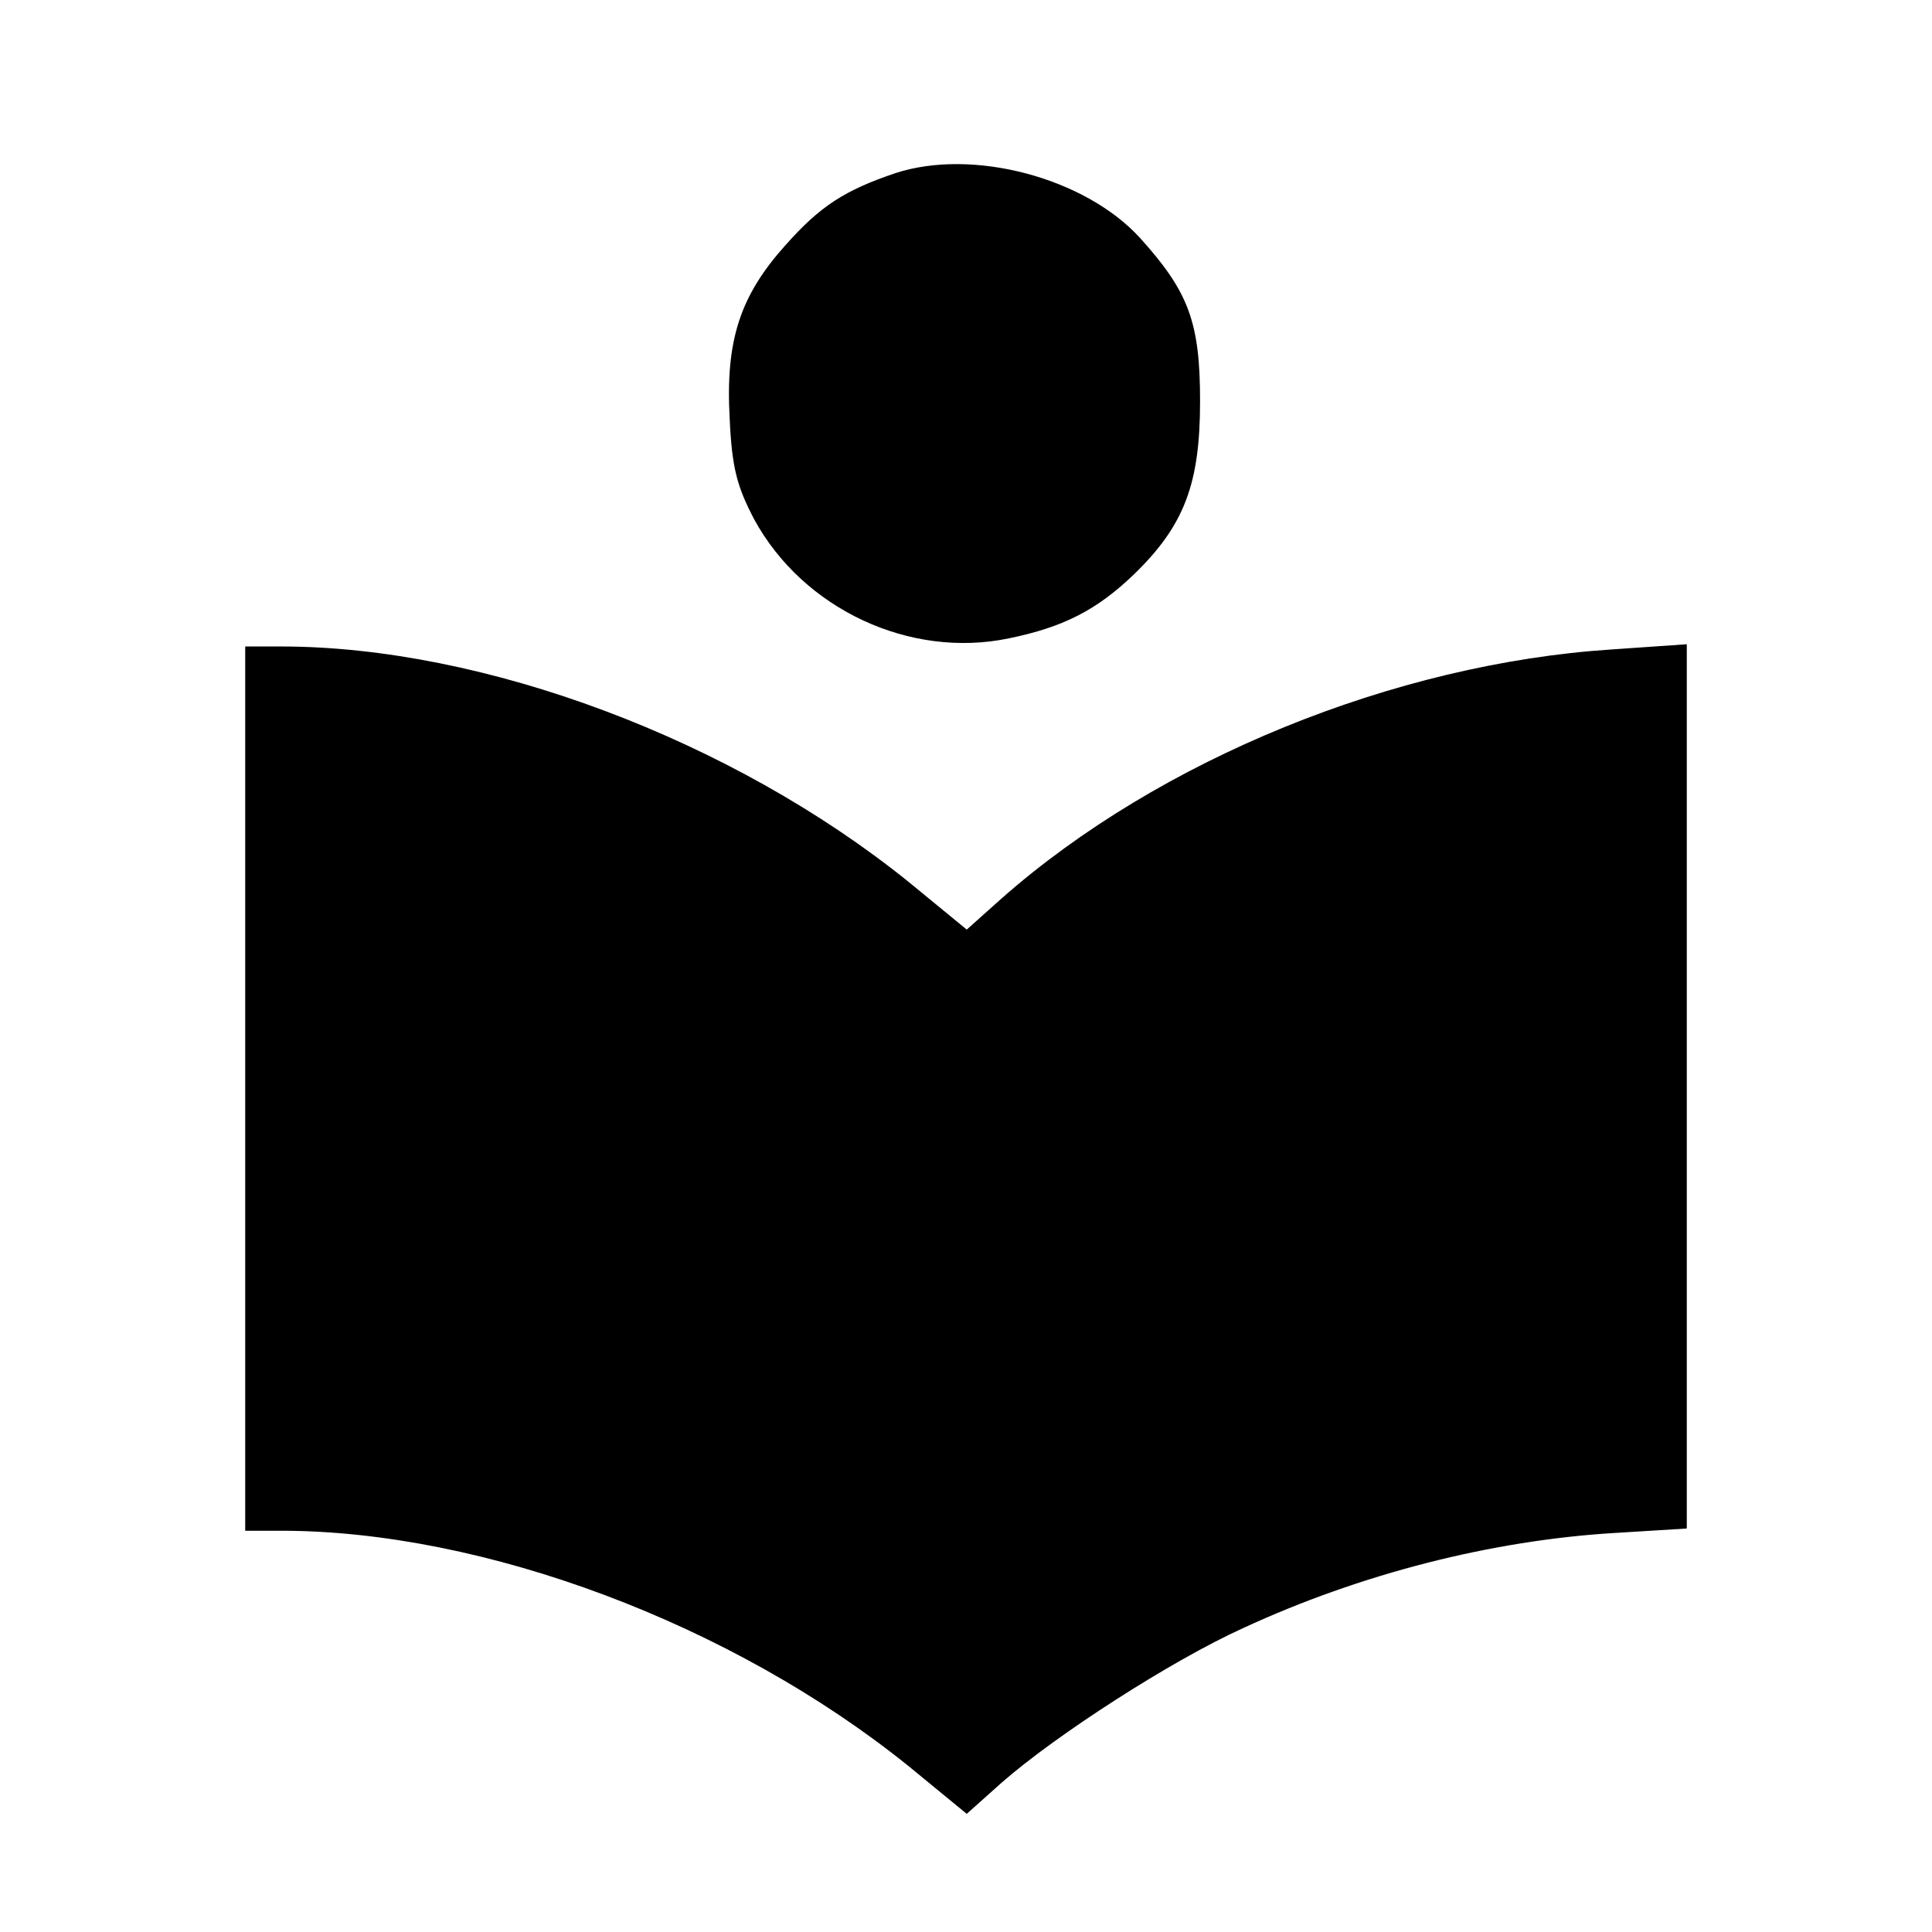
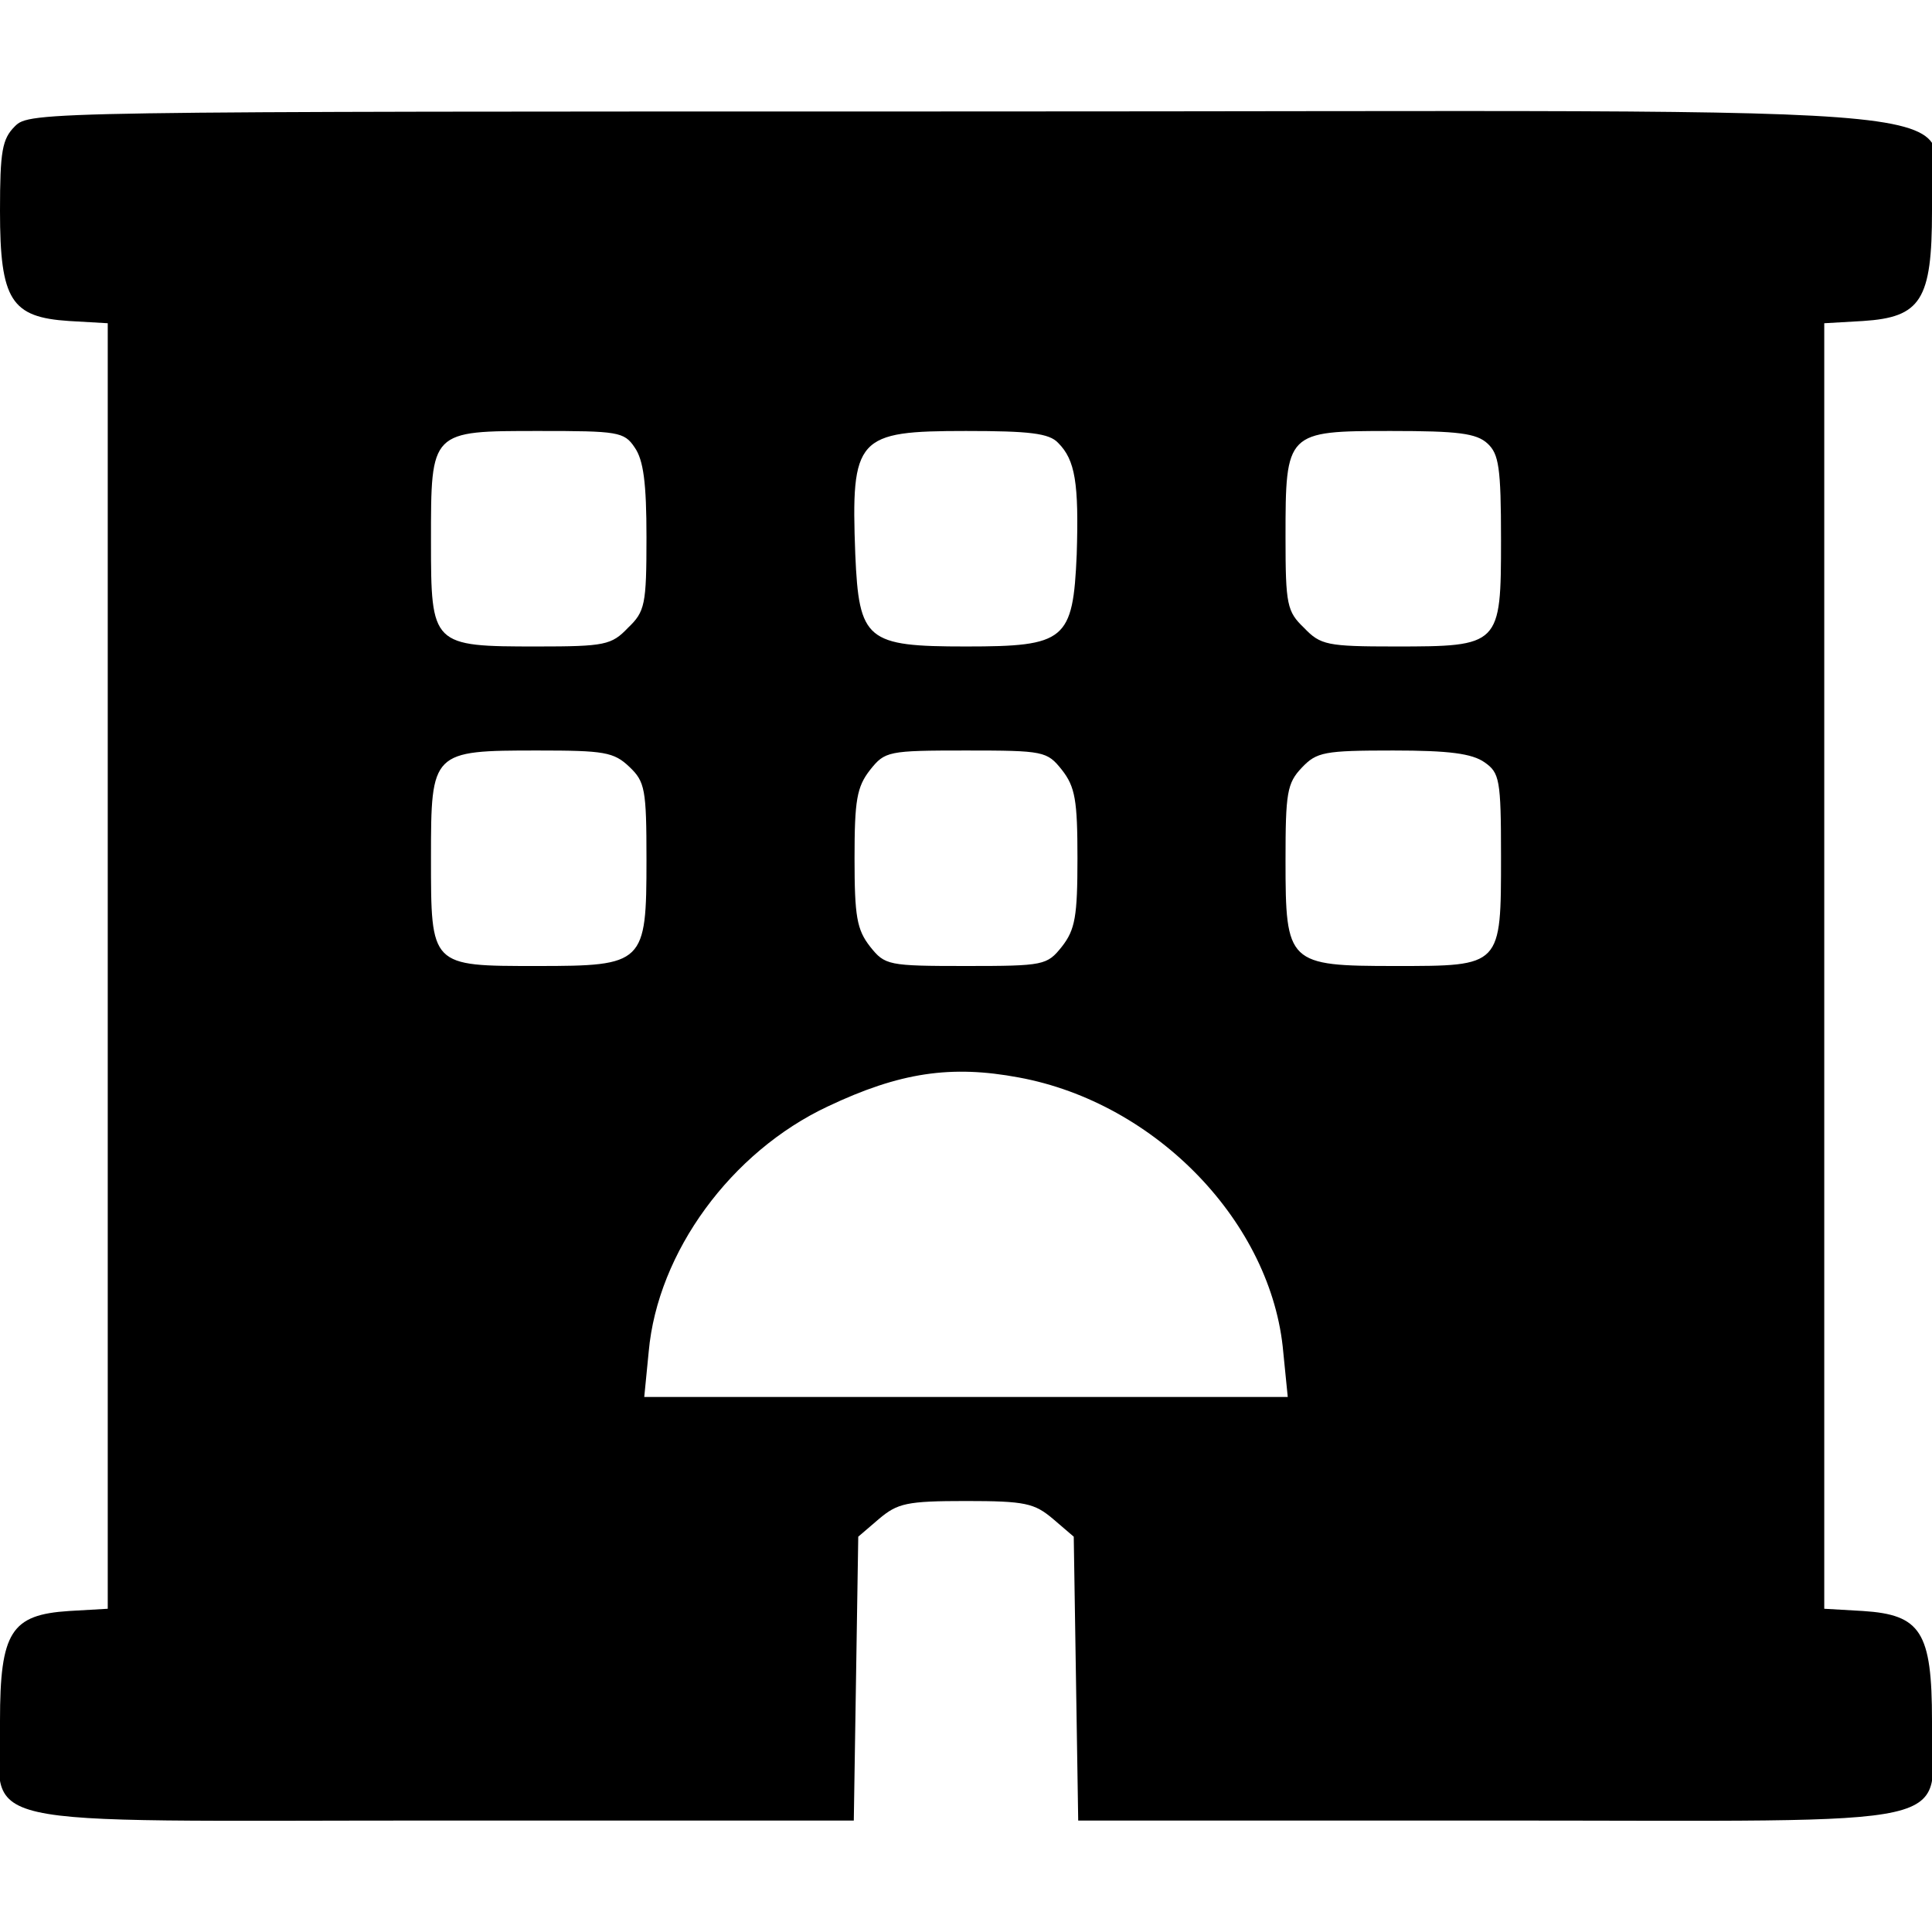
<svg xmlns="http://www.w3.org/2000/svg" version="1.0" width="260pt" height="260pt" viewBox="0 0 260 260" preserveAspectRatio="xMidYMid meet">
  <g transform="translate(0,260) scale(0.1,-0.1)" fill="#000000" stroke="none">
-     <path d="M1205 2367 c-68 -23 -101 -44 -148 -97 -61 -68 -81 -128 -75 -234 3 -66 10 -91 33 -135 66 -121 210 -188 343 -160 73 15 118 38 168 86 68 66 89 122 89 233 0 106 -15 147 -81 220 -74 81 -225 121 -329 87z" />
-     <path d="M330 1135 l0 -595 48 0 c273 0 607 -125 845 -317 l78 -64 47 42 c73 64 228 164 325 208 158 73 334 118 500 128 l97 6 0 595 0 595 -101 -7 c-292 -19 -609 -148 -821 -335 l-47 -42 -78 64 c-238 192 -572 317 -845 317 l-48 0 0 -595z" />
+     <path d="M20 2430 c-17 -17 -20 -33 -20 -114 0 -120 15 -143 93 -148 l52 -3 0 -865 0 -865 -52 -3 c-78 -5 -93 -28 -93 -148 0 -148 -62 -134 594 -134 l555 0 3 191 3 191 28 24 c25 21 37 24 117 24 80 0 92 -3 117 -24 l28 -24 3 -191 3 -191 555 0 c656 0 594 -14 594 134 0 120 -15 143 -93 148 l-52 3 0 865 0 865 52 3 c78 5 93 28 93 148 0 151 170 134 -1300 134 -1247 0 -1260 0 -1280 -20z m834 -432 c12 -17 16 -48 16 -121 0 -91 -2 -100 -25 -122 -22 -23 -31 -25 -122 -25 -142 0 -143 1 -143 142 0 149 -1 148 146 148 105 0 114 -1 128 -22z m570 6 c23 -23 28 -54 25 -150 -5 -116 -15 -124 -149 -124 -134 0 -144 8 -149 124 -6 158 2 166 149 166 85 0 112 -3 124 -16z m578 -1 c15 -14 18 -32 18 -129 0 -143 -1 -144 -143 -144 -91 0 -100 2 -122 25 -23 22 -25 31 -25 122 0 142 1 143 142 143 90 0 115 -3 130 -17z m-1155 -435 c21 -20 23 -30 23 -125 0 -140 -3 -143 -147 -143 -144 0 -143 -1 -143 146 0 143 1 144 144 144 89 0 102 -2 123 -22z m582 -4 c18 -23 21 -41 21 -119 0 -78 -3 -96 -21 -119 -20 -25 -24 -26 -129 -26 -105 0 -109 1 -129 26 -18 23 -21 41 -21 119 0 78 3 96 21 119 20 25 24 26 129 26 105 0 109 -1 129 -26z m569 10 c20 -14 22 -23 22 -126 0 -149 1 -148 -142 -148 -145 0 -148 3 -148 142 0 91 2 104 22 125 20 21 30 23 123 23 75 0 106 -4 123 -16z m-627 -424 c185 -34 341 -196 356 -370 l6 -60 -433 0 -433 0 6 61 c12 134 111 269 241 330 97 46 166 56 257 39z" />
  </g>
</svg>
